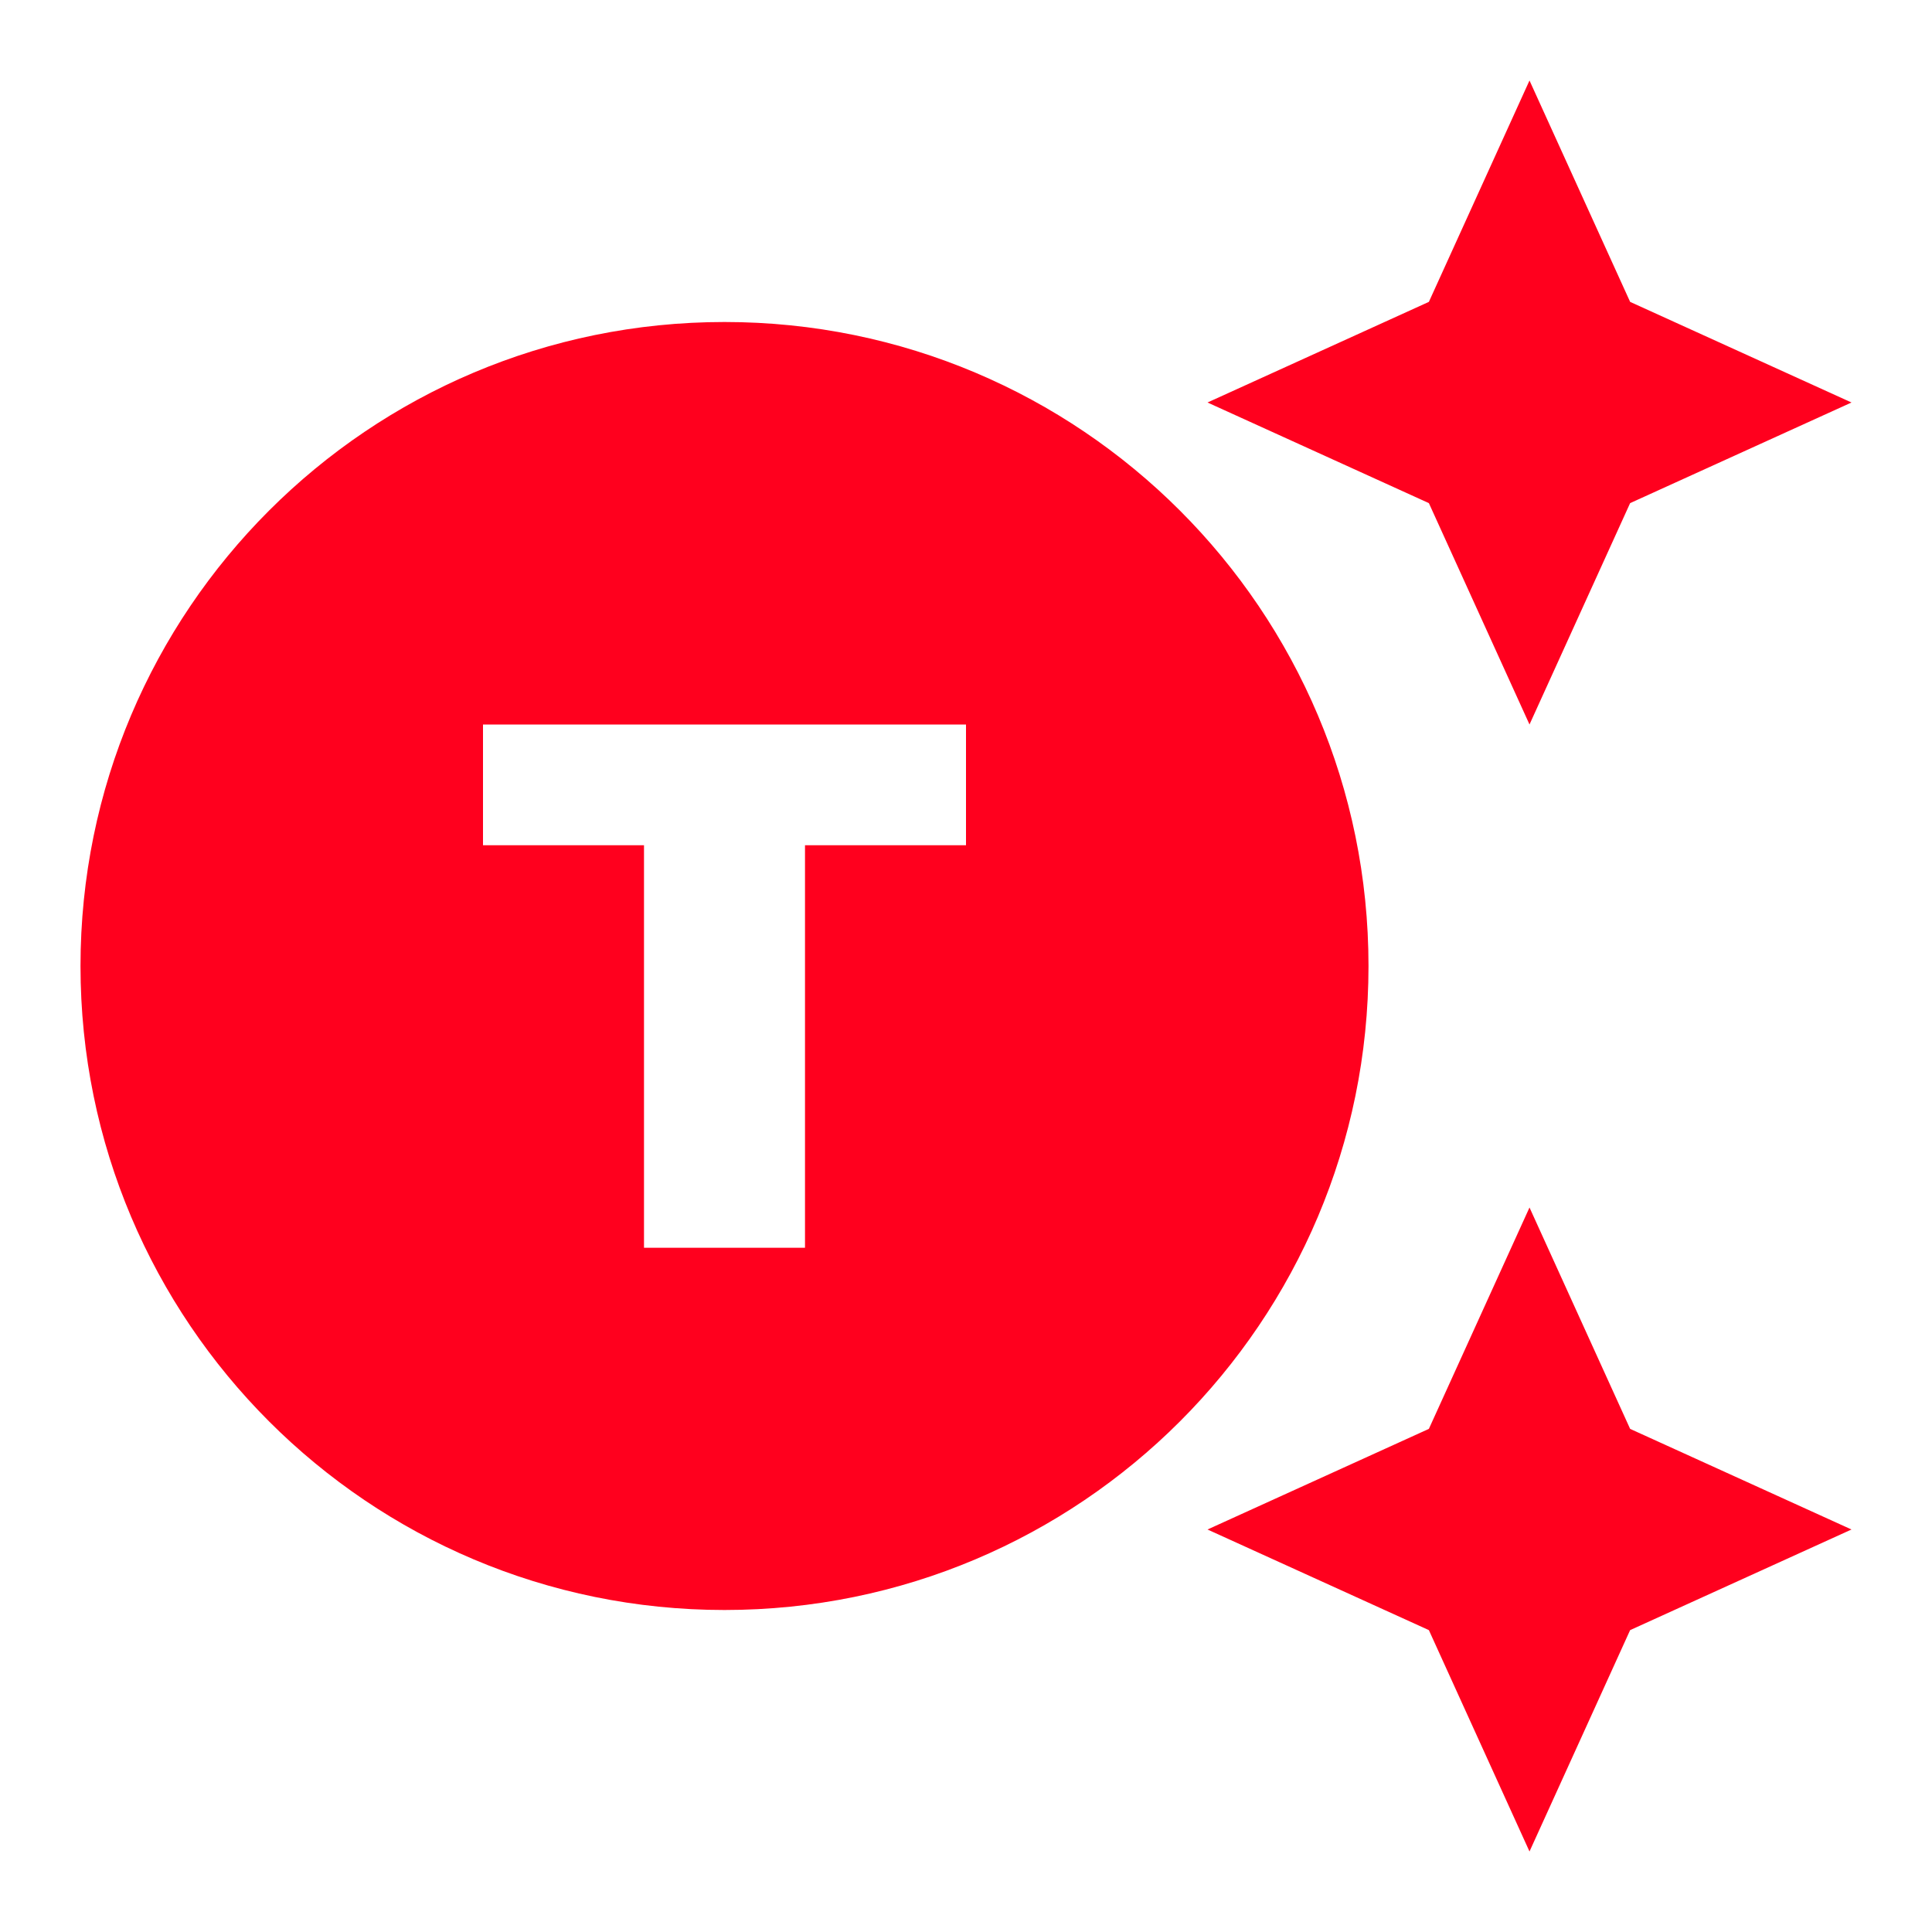
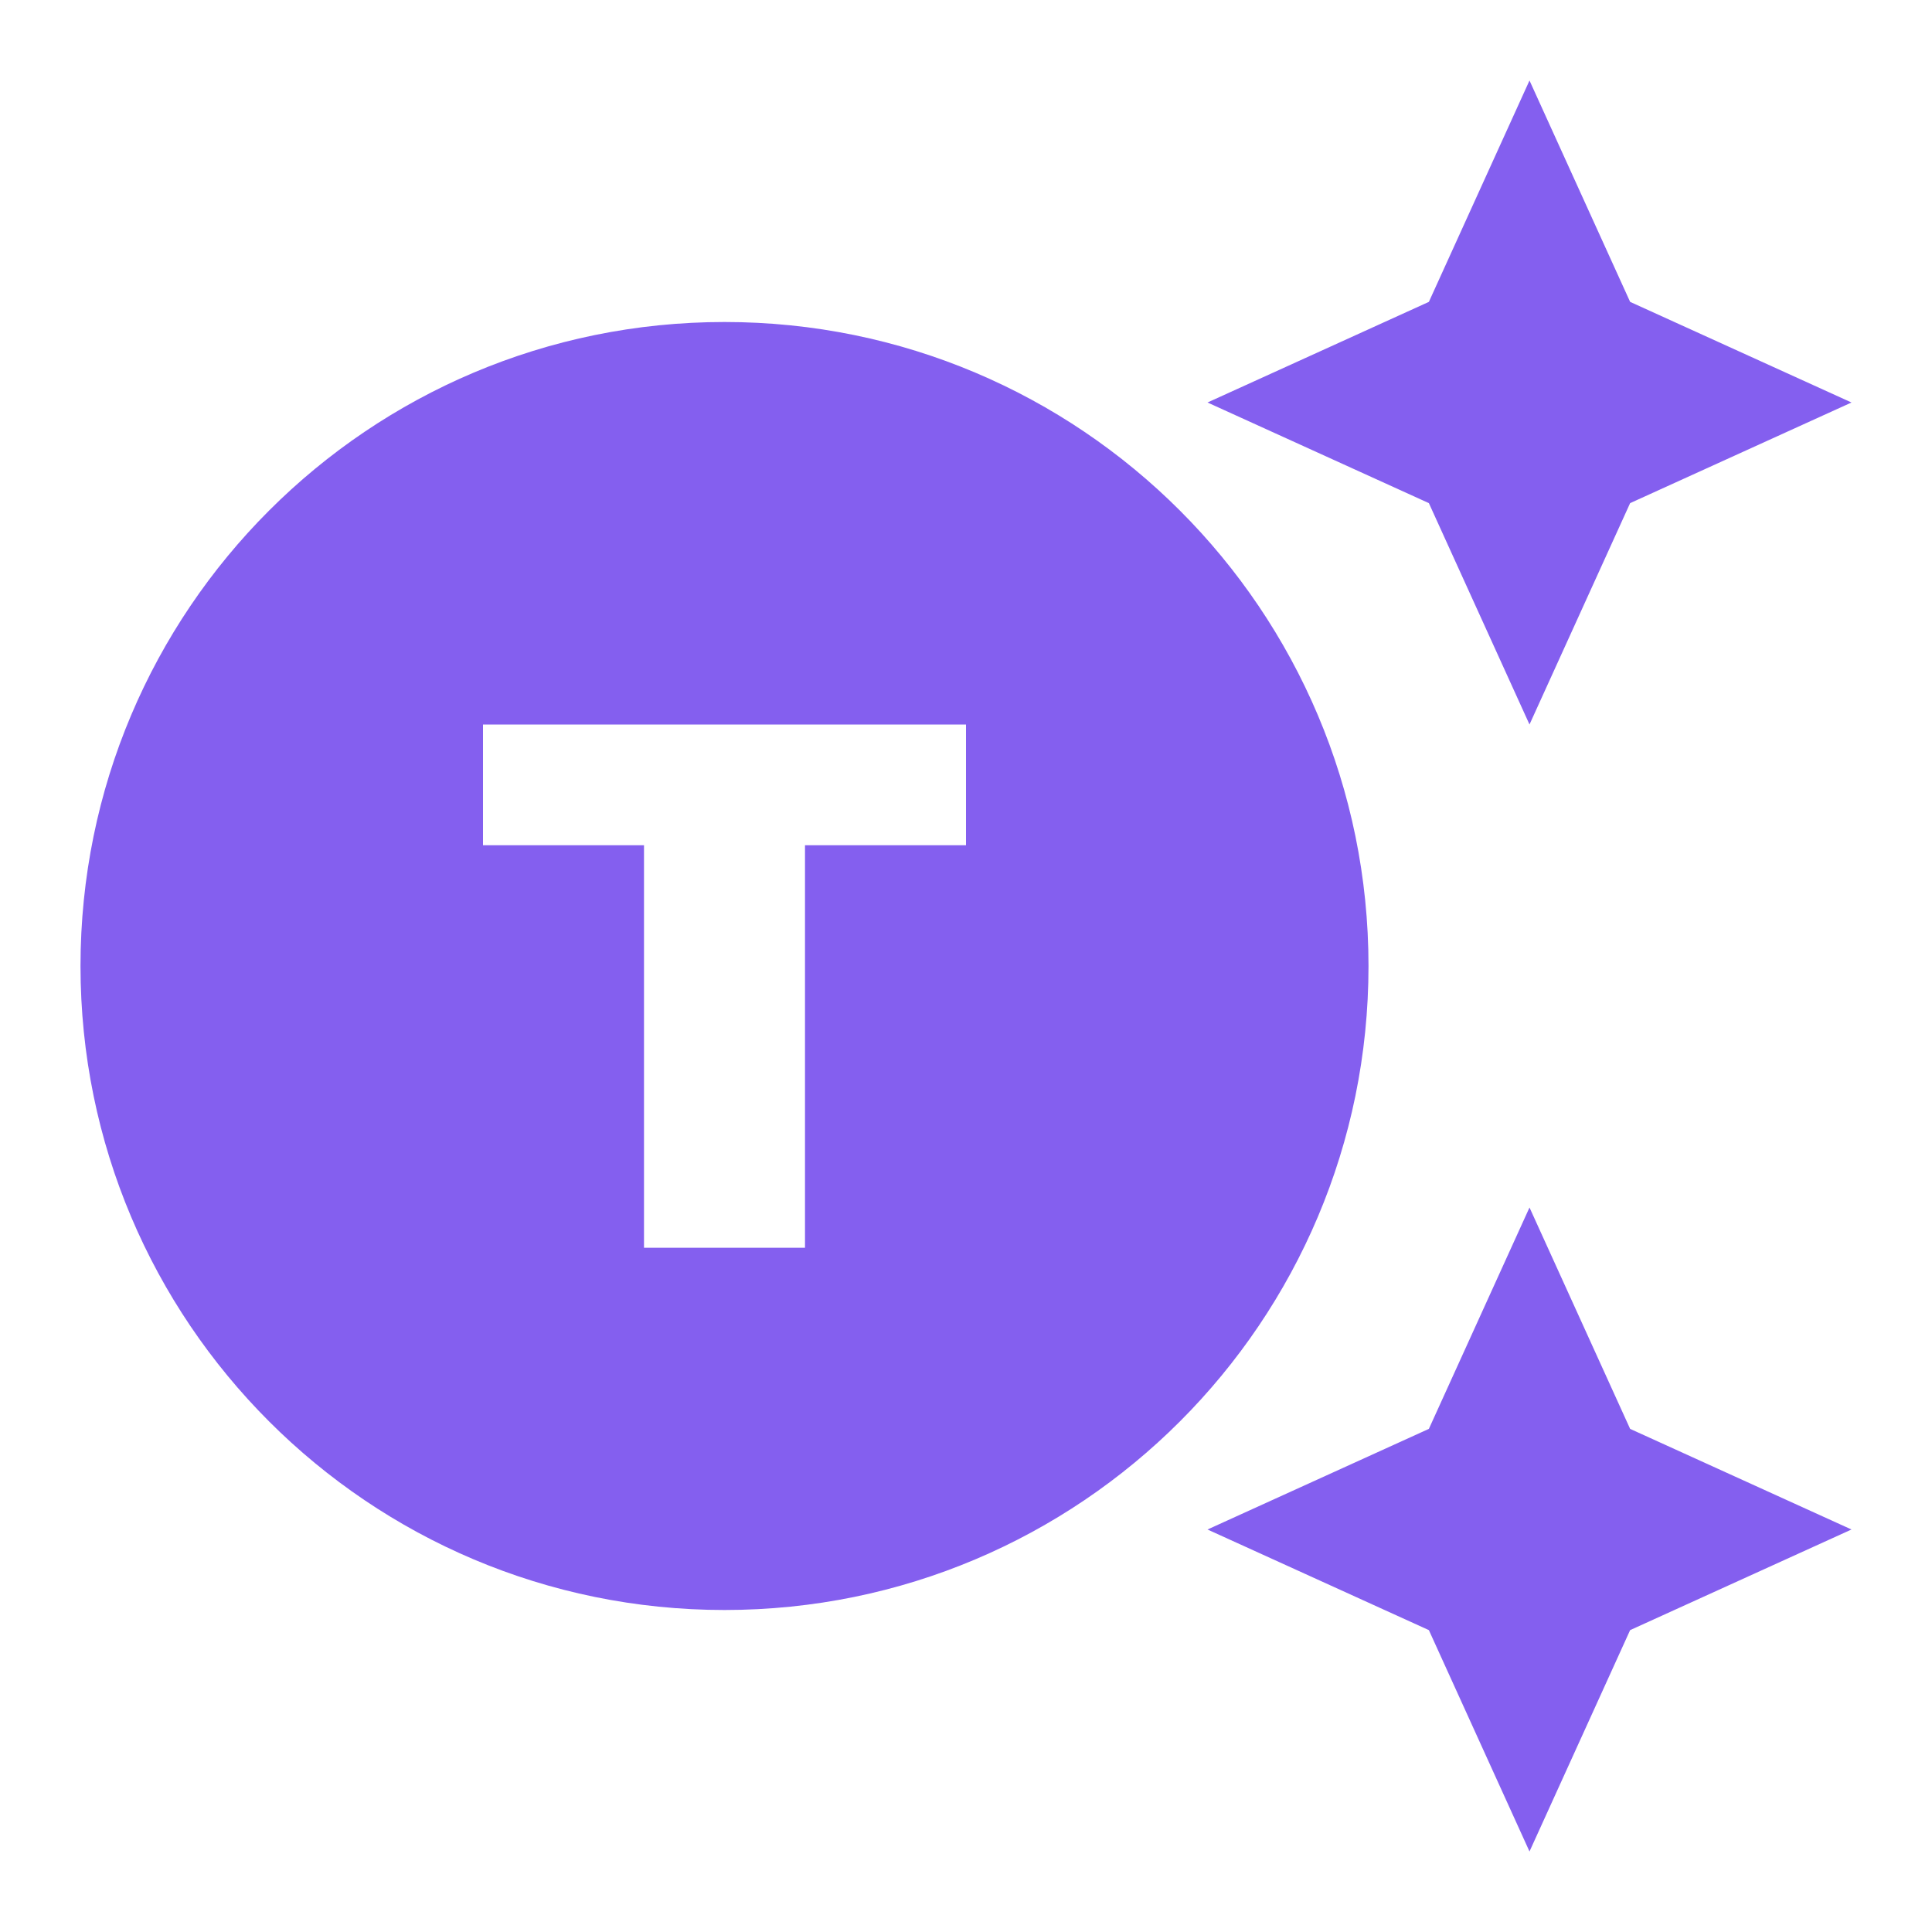
- <svg xmlns="http://www.w3.org/2000/svg" stroke="#FF001E" fill="#FF001E" stroke-width="0" viewBox="0 0 24 24" height="1em" width="1em">
+ <svg xmlns="http://www.w3.org/2000/svg" stroke="rgb(132 95 239)" fill="rgb(132 95 239)" stroke-width="0" viewBox="0 0 24 24" height="1em" width="1em">
  <path fill="none" d="M0 0h24v24H0z" />
  <path d="M9 4c-4.42 0-8 3.58-8 8s3.58 8 8 8 8-3.58 8-8-3.58-8-8-8zm3 6.5h-2v5H8v-5H6V9h6v1.5zm8.25-6.75L23 5l-2.75 1.25L19 9l-1.25-2.75L15 5l2.75-1.25L19 1l1.25 2.75zm0 14L23 19l-2.75 1.25L19 23l-1.25-2.75L15 19l2.75-1.25L19 15l1.25 2.75z" />
</svg>
